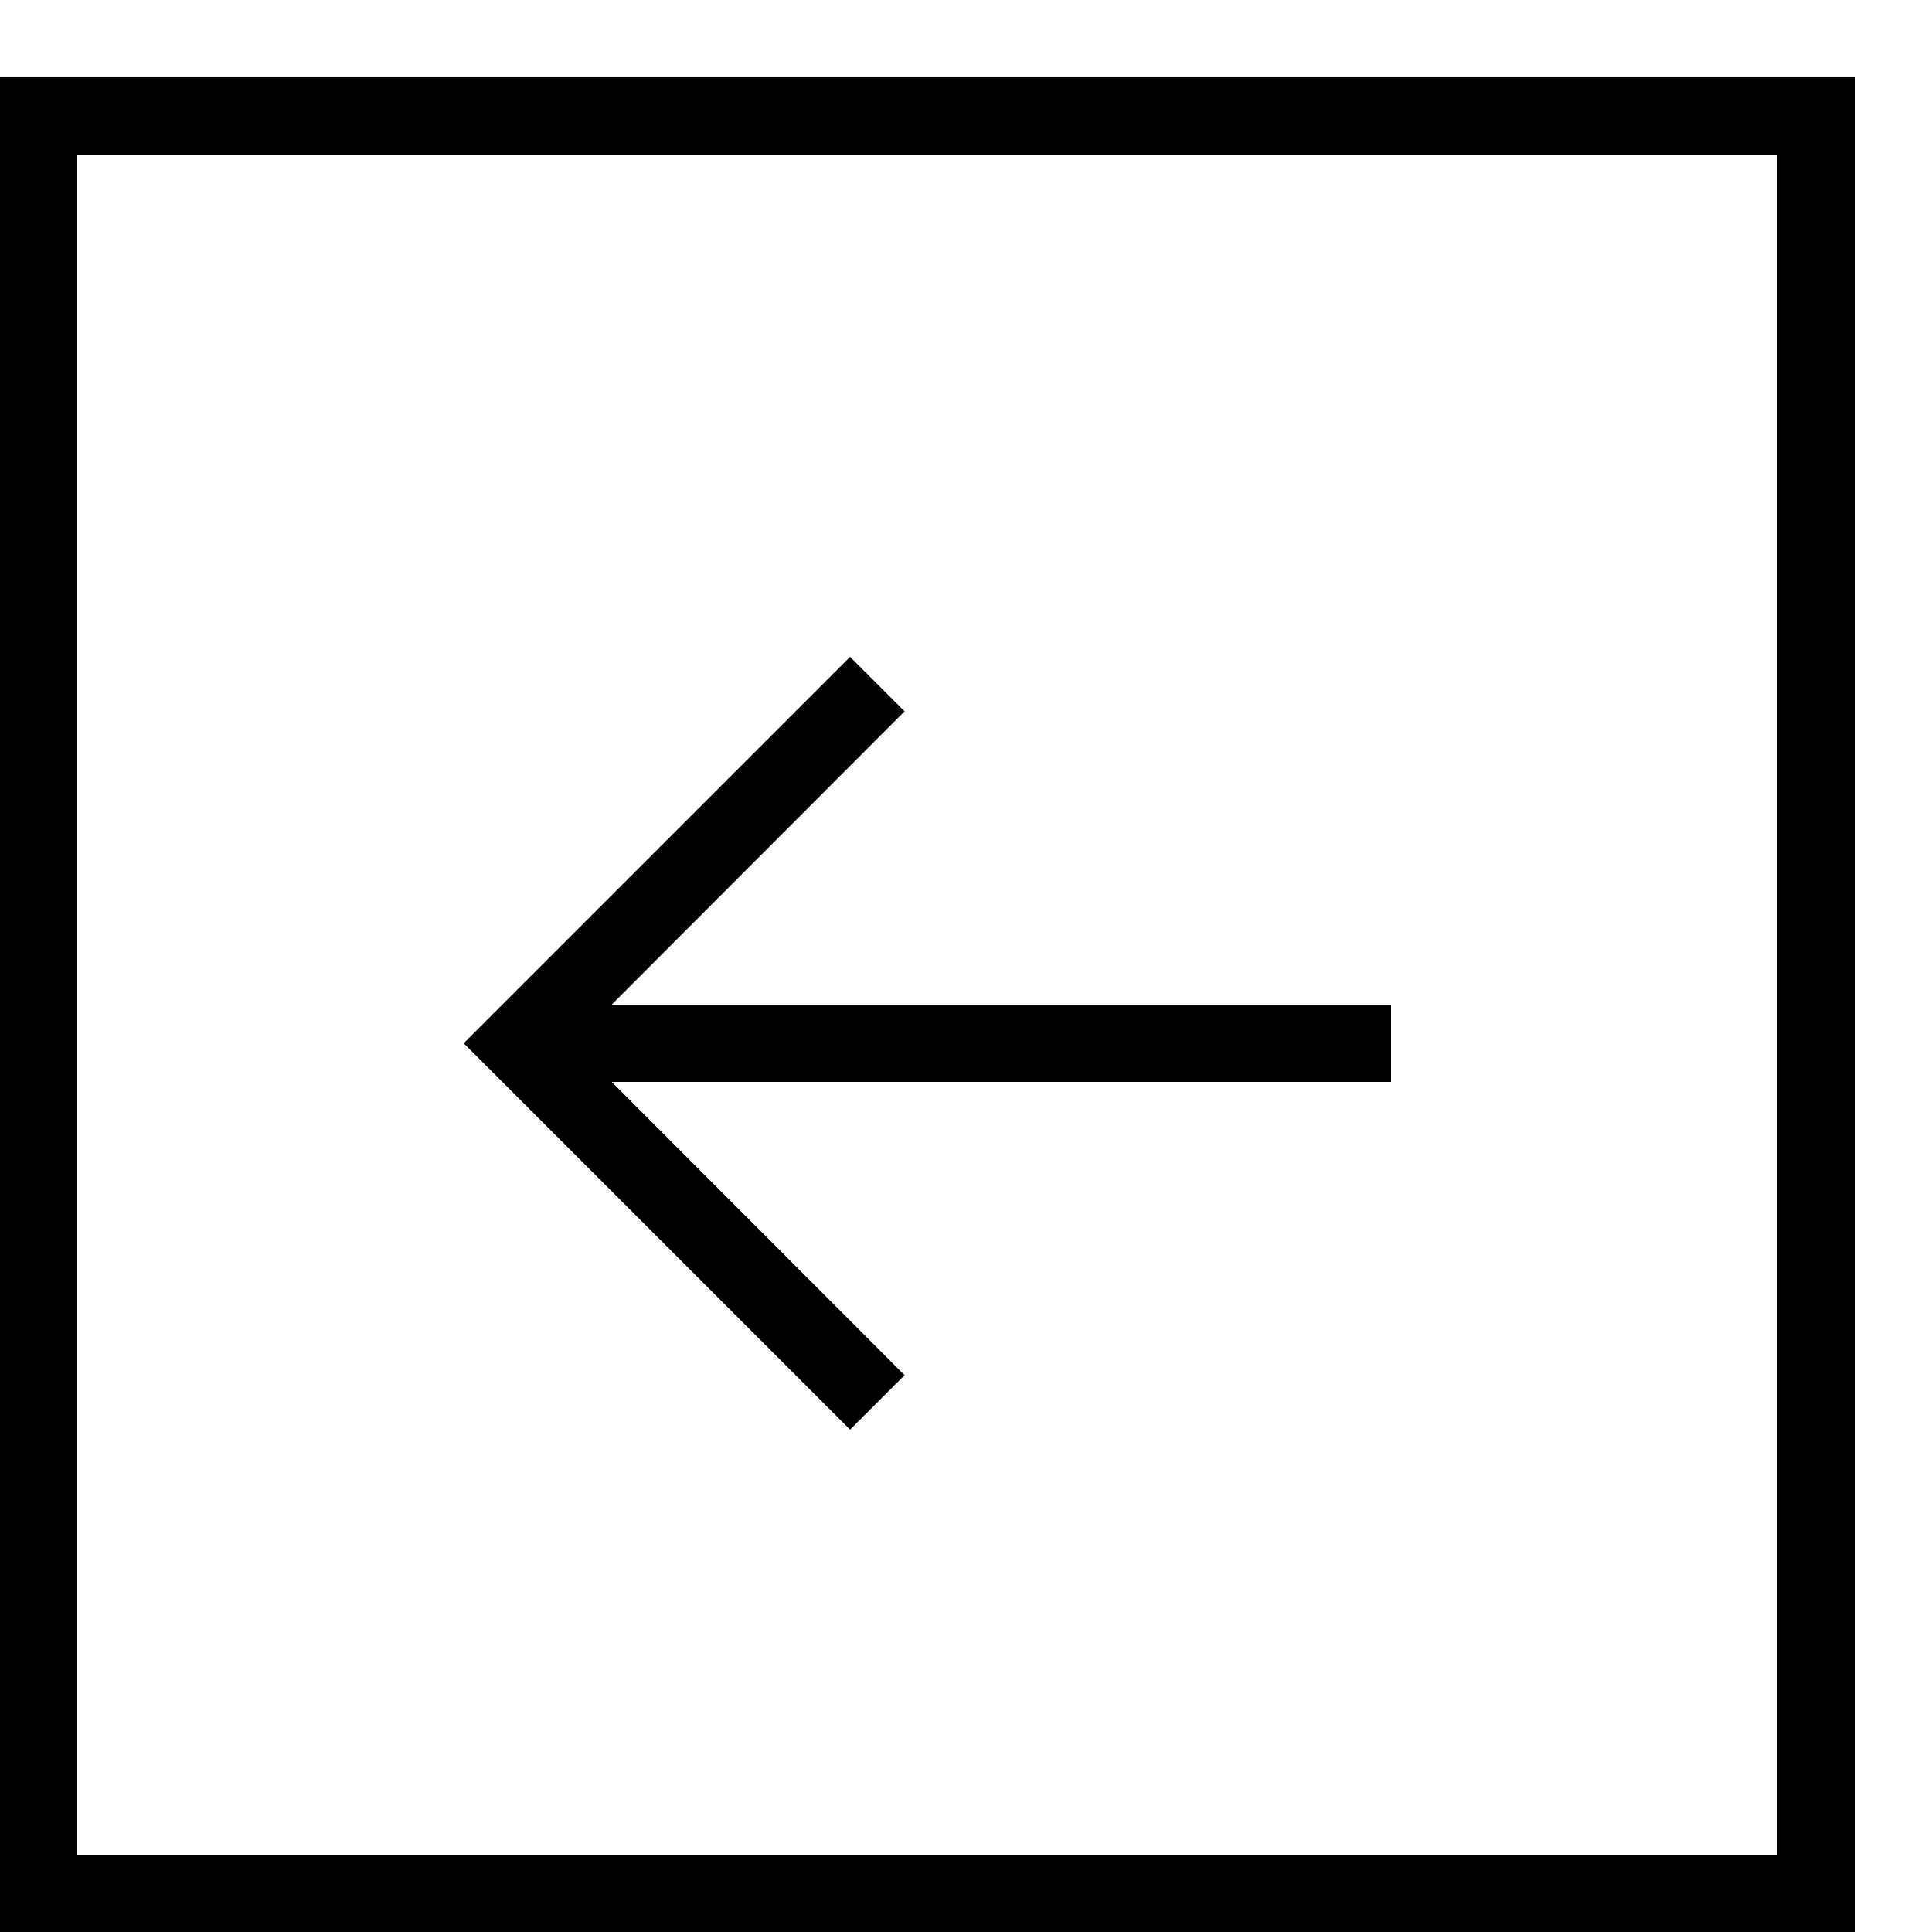
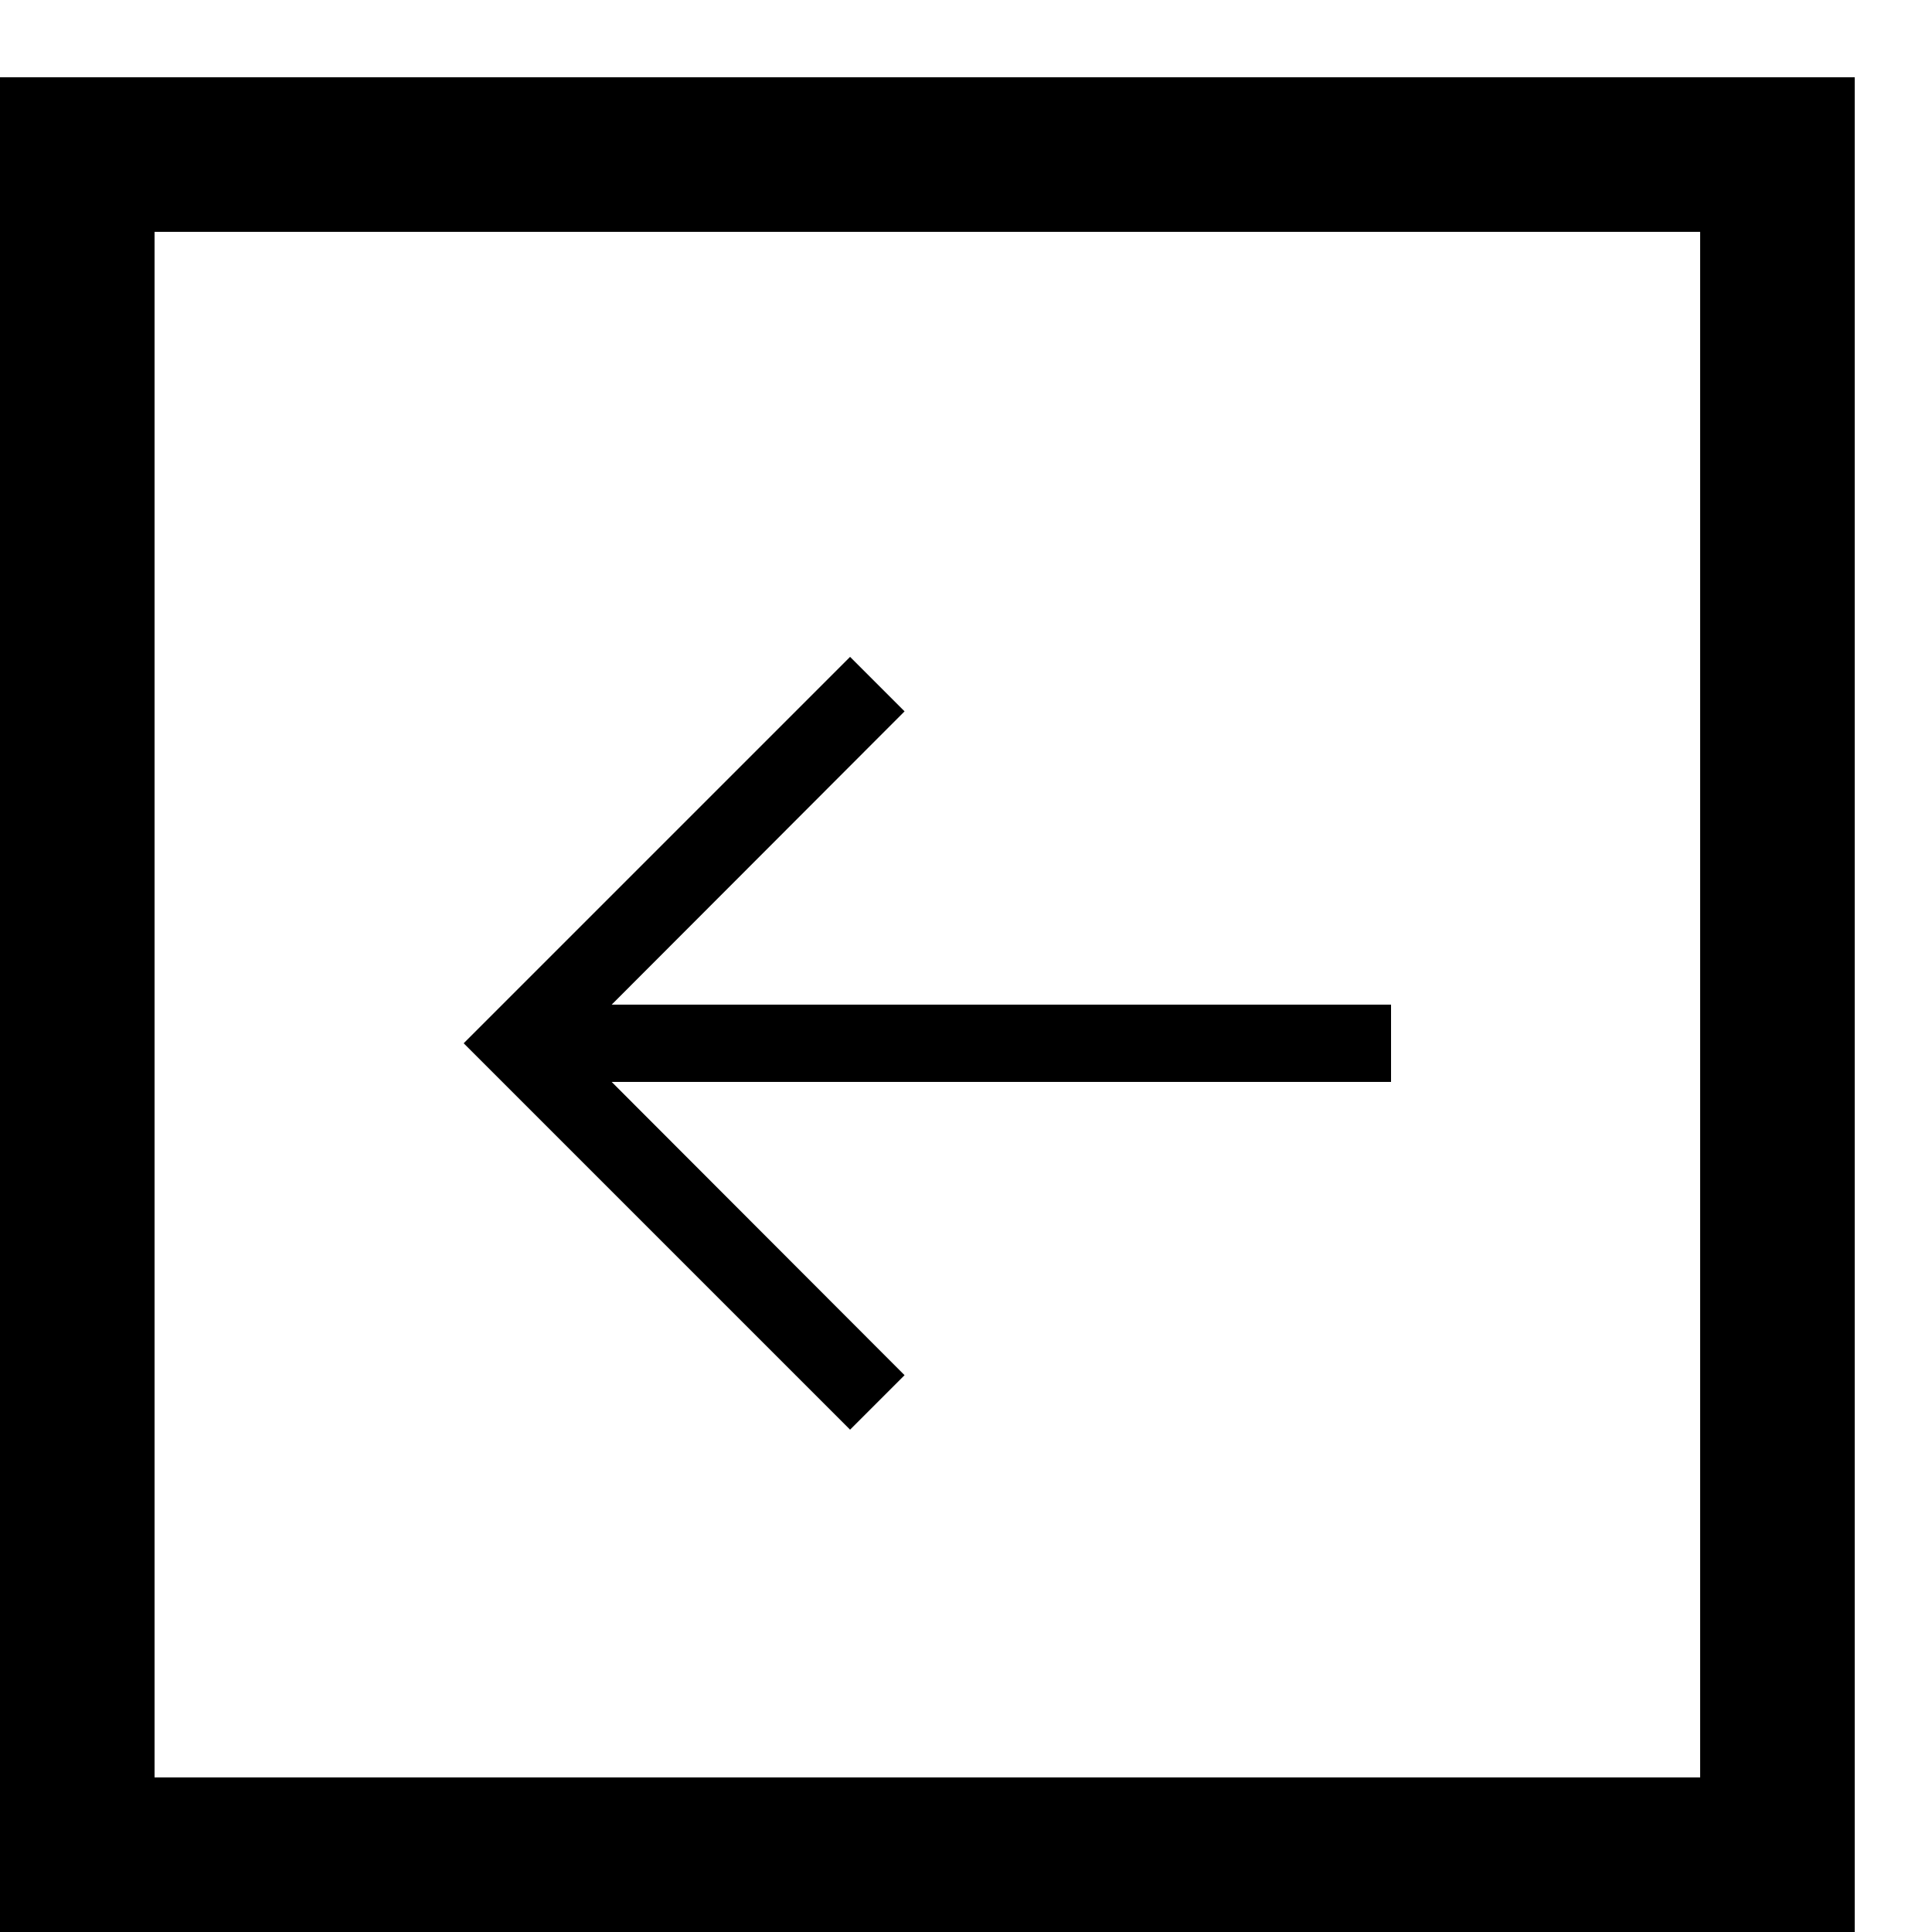
<svg xmlns="http://www.w3.org/2000/svg" width="50" height="50" viewBox="0 0 50 50" fill="none">
  <rect width="50" height="50" fill="white" />
-   <rect x="1" y="3" width="46" height="46" fill="white" stroke="black" stroke-width="2" />
+   <rect x="2" y="4" width="44" height="44" fill="white" stroke="black" stroke-width="4" />
  <path d="M22 37L23.41 35.59L15.83 28H36V26H15.83L23.41 18.41L22 17L12 27L22 37Z" fill="black" />
</svg>
